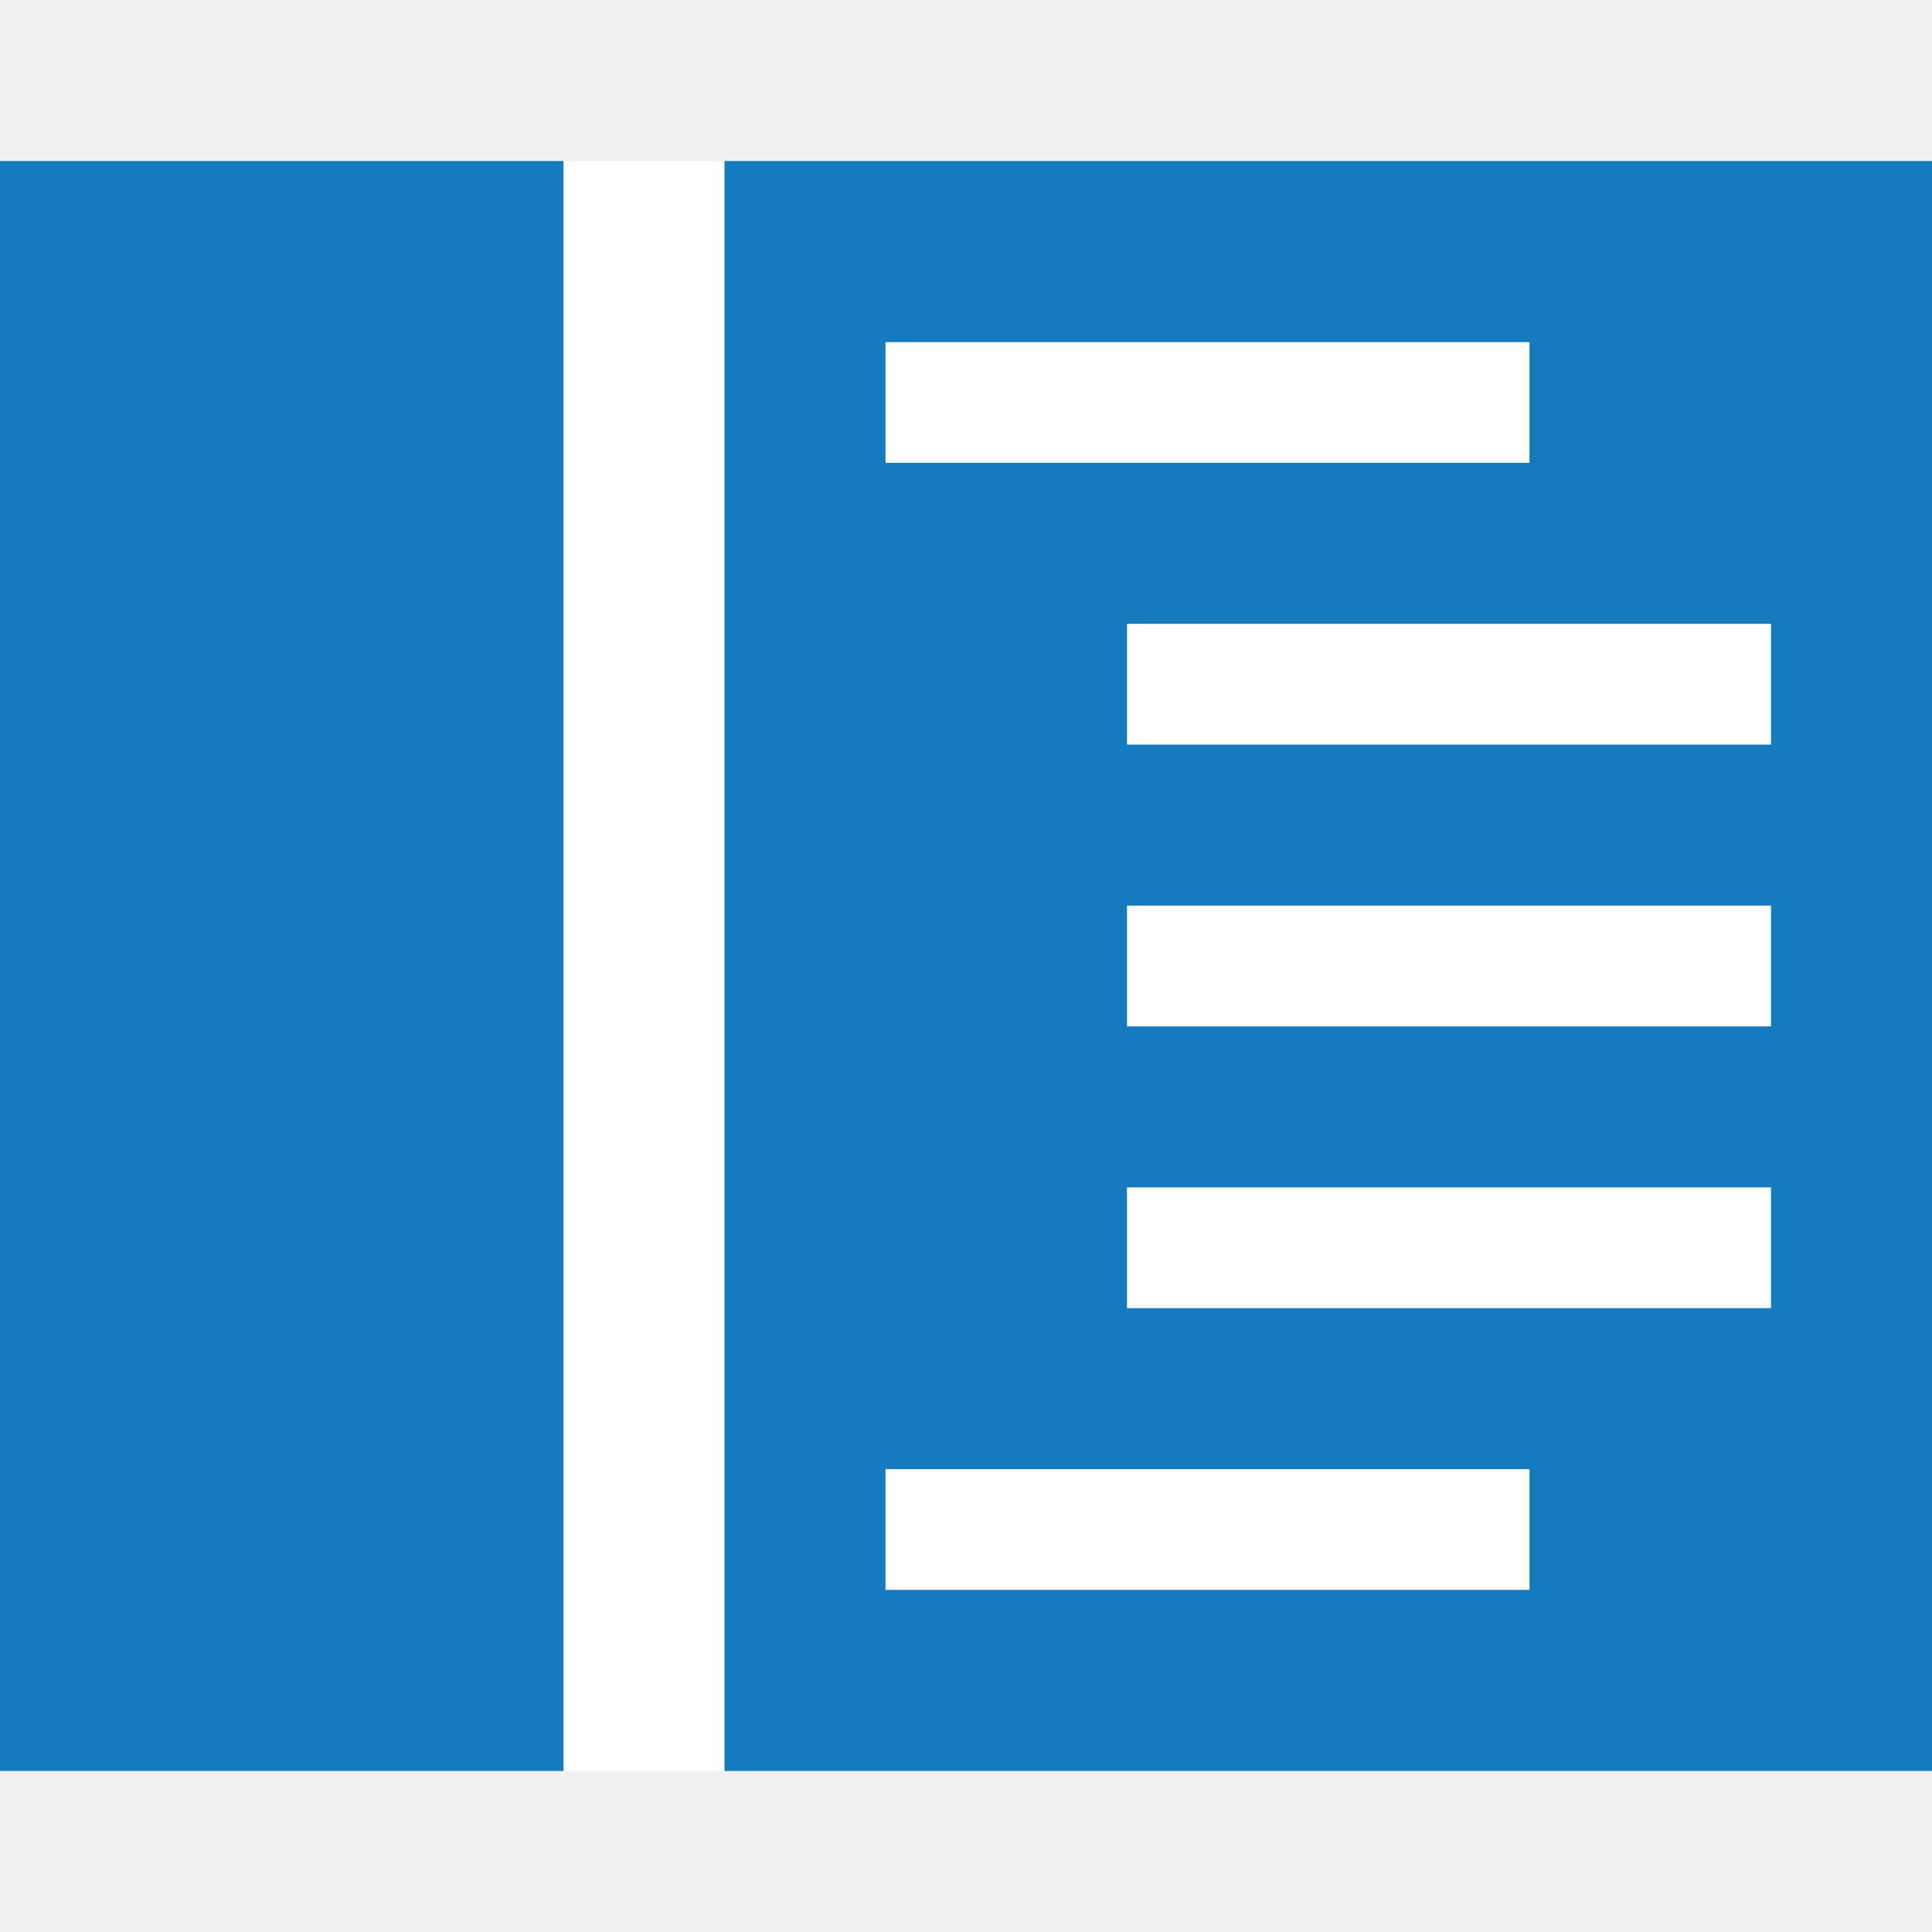
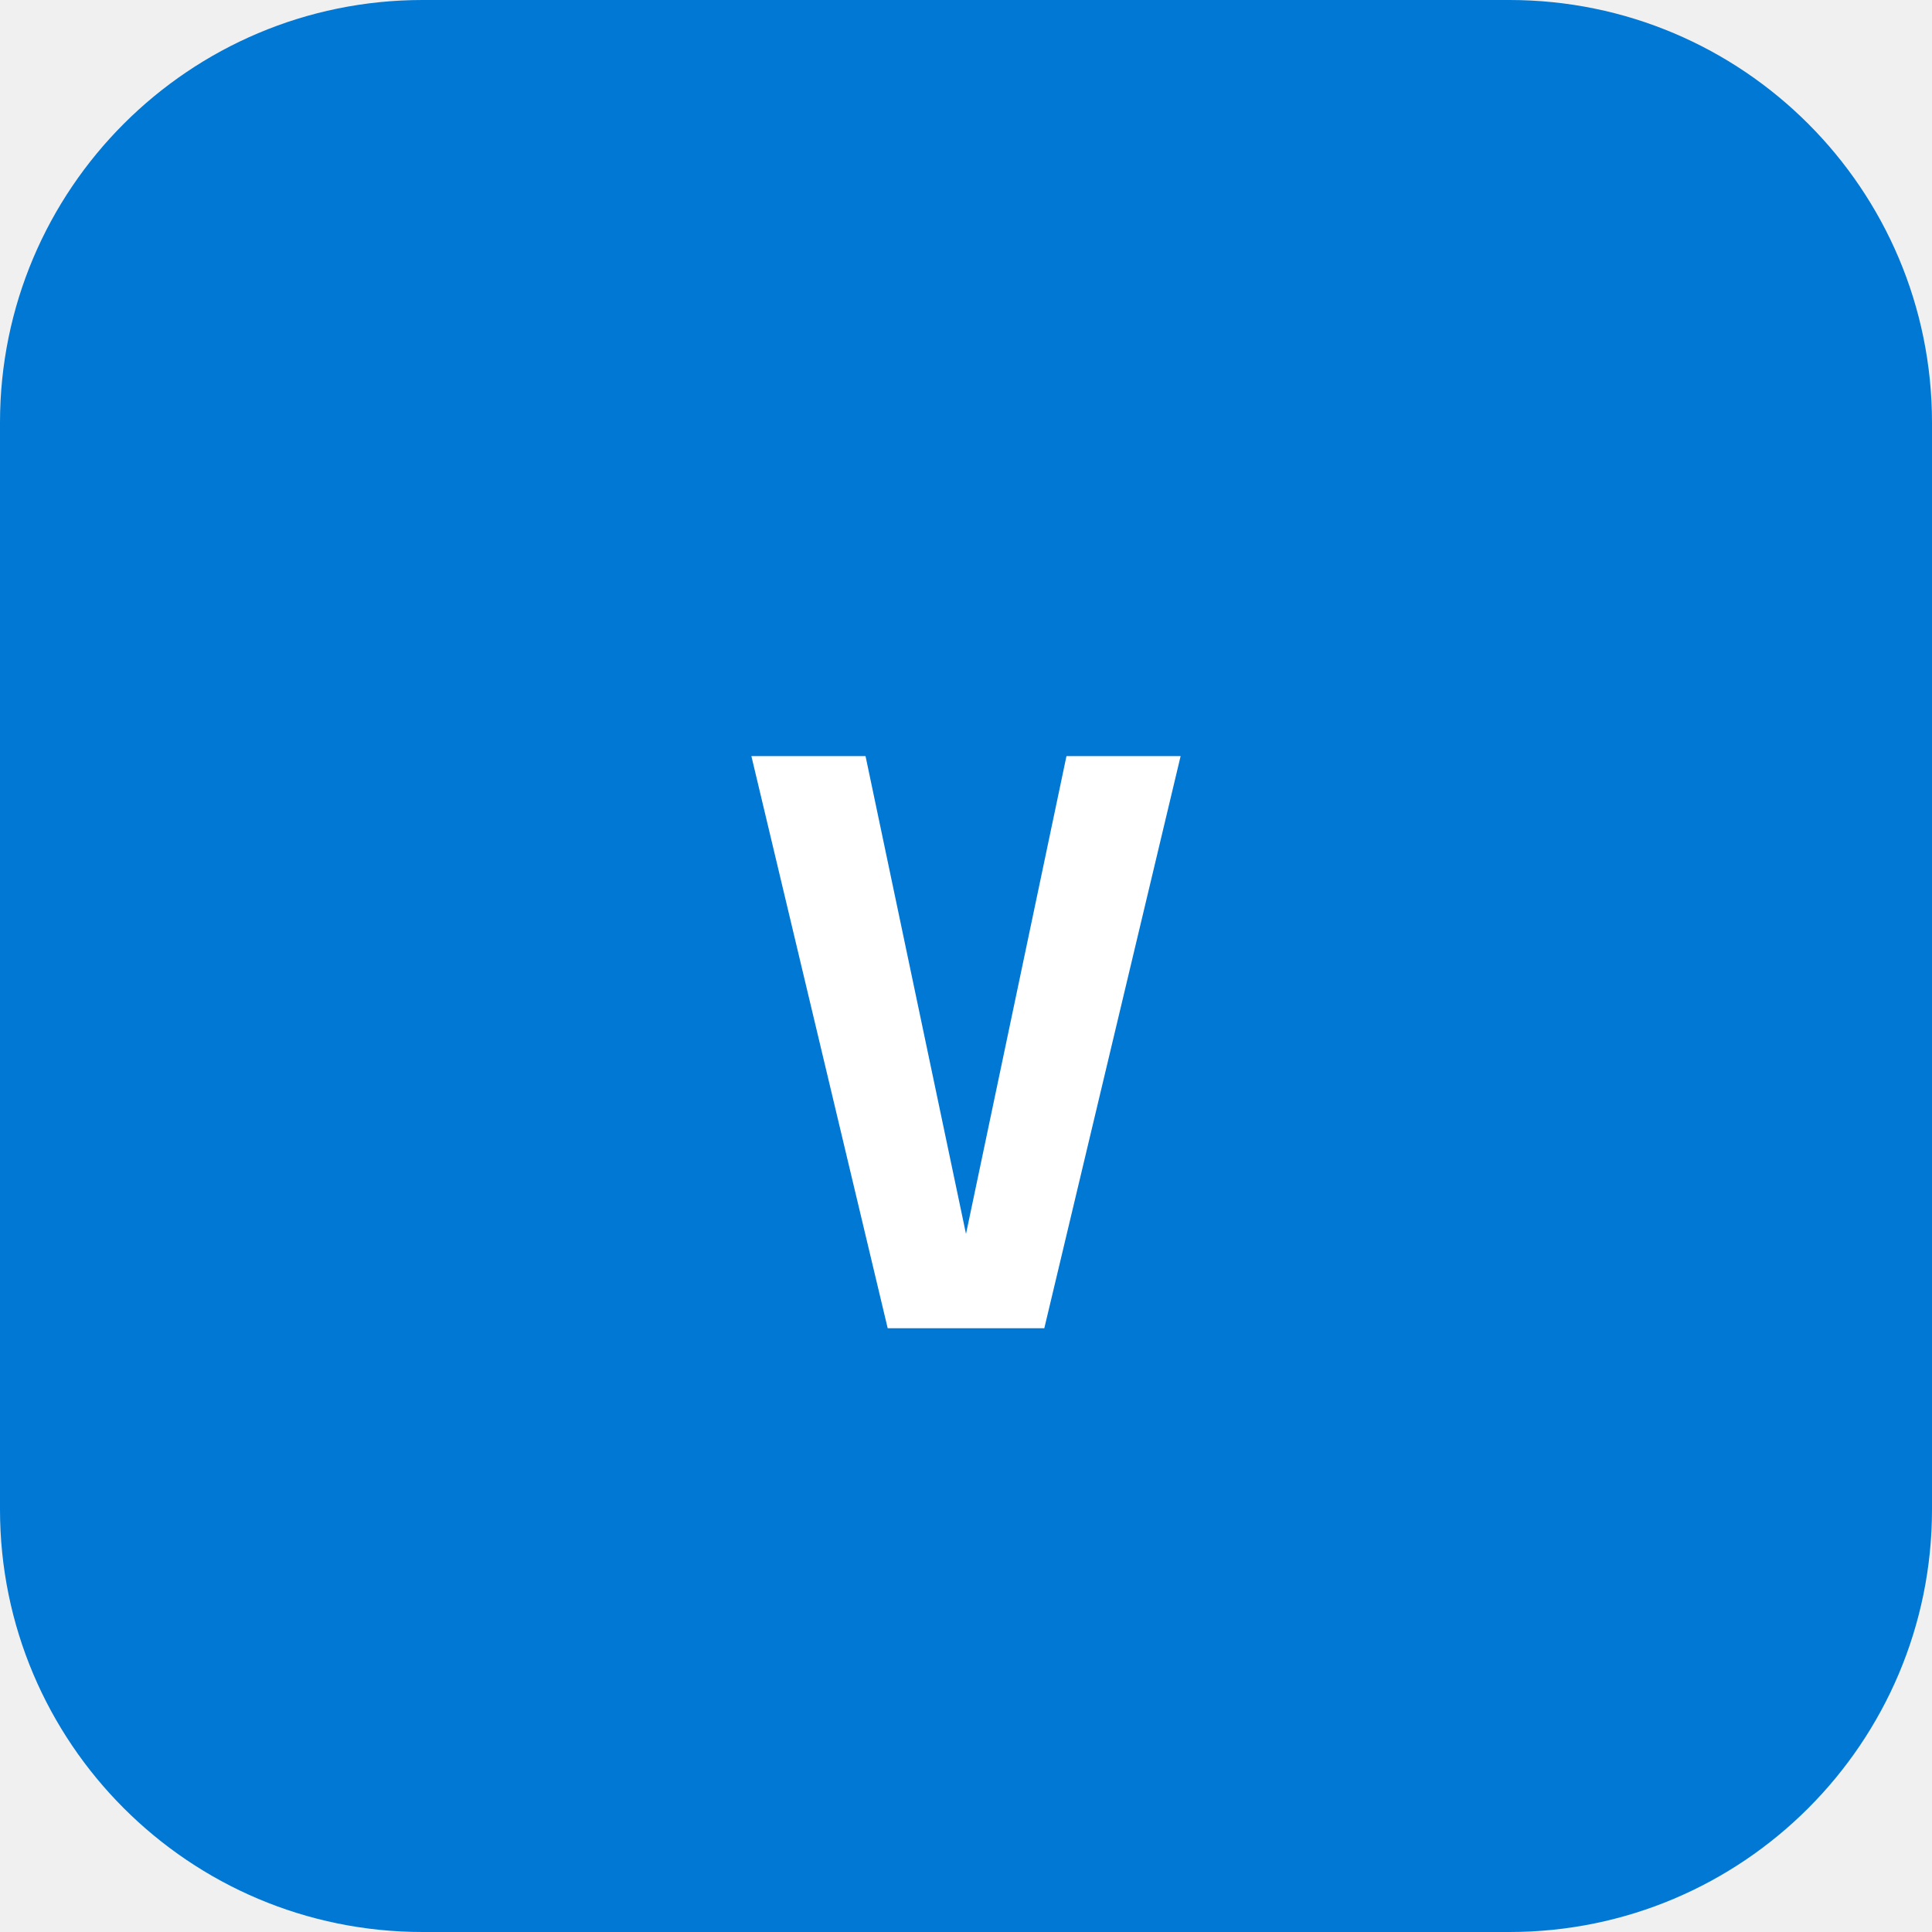
- <svg xmlns="http://www.w3.org/2000/svg" id="Layer_1" viewBox="0 0 1024 1024">
-   <style>.st0{fill:#f6f6f6;fill-opacity:0}.st1{fill:#fff}.st2{fill:#167abf}</style>
-   <path class="st0" d="M1024 1024H0V0h1024v1024z" />
-   <path class="st1" d="M1024 85.333v853.333H0V85.333h1024z" />
-   <path class="st2" d="M0 85.333h298.667v853.333H0V85.333zm1024 0v853.333H384V85.333h640zm-554.667 160h341.333v-64H469.333v64zm341.334 533.334H469.333v64h341.333l.001-64zm128-149.334H597.333v64h341.333l.001-64zm0-149.333H597.333v64h341.333l.001-64zm0-149.333H597.333v64h341.333l.001-64z" />
+ <svg xmlns="http://www.w3.org/2000/svg" viewBox="0 0 64 64" role="img" aria-label="vscode logo">
+   <rect x="0" y="0" width="64" height="64" rx="14" fill="#0078d4" />
+   <text x="32" y="44" text-anchor="middle" font-family="ui-monospace, SFMono-Regular, Menlo, monospace" font-size="26" font-weight="800" fill="#fff">V</text>
</svg>
